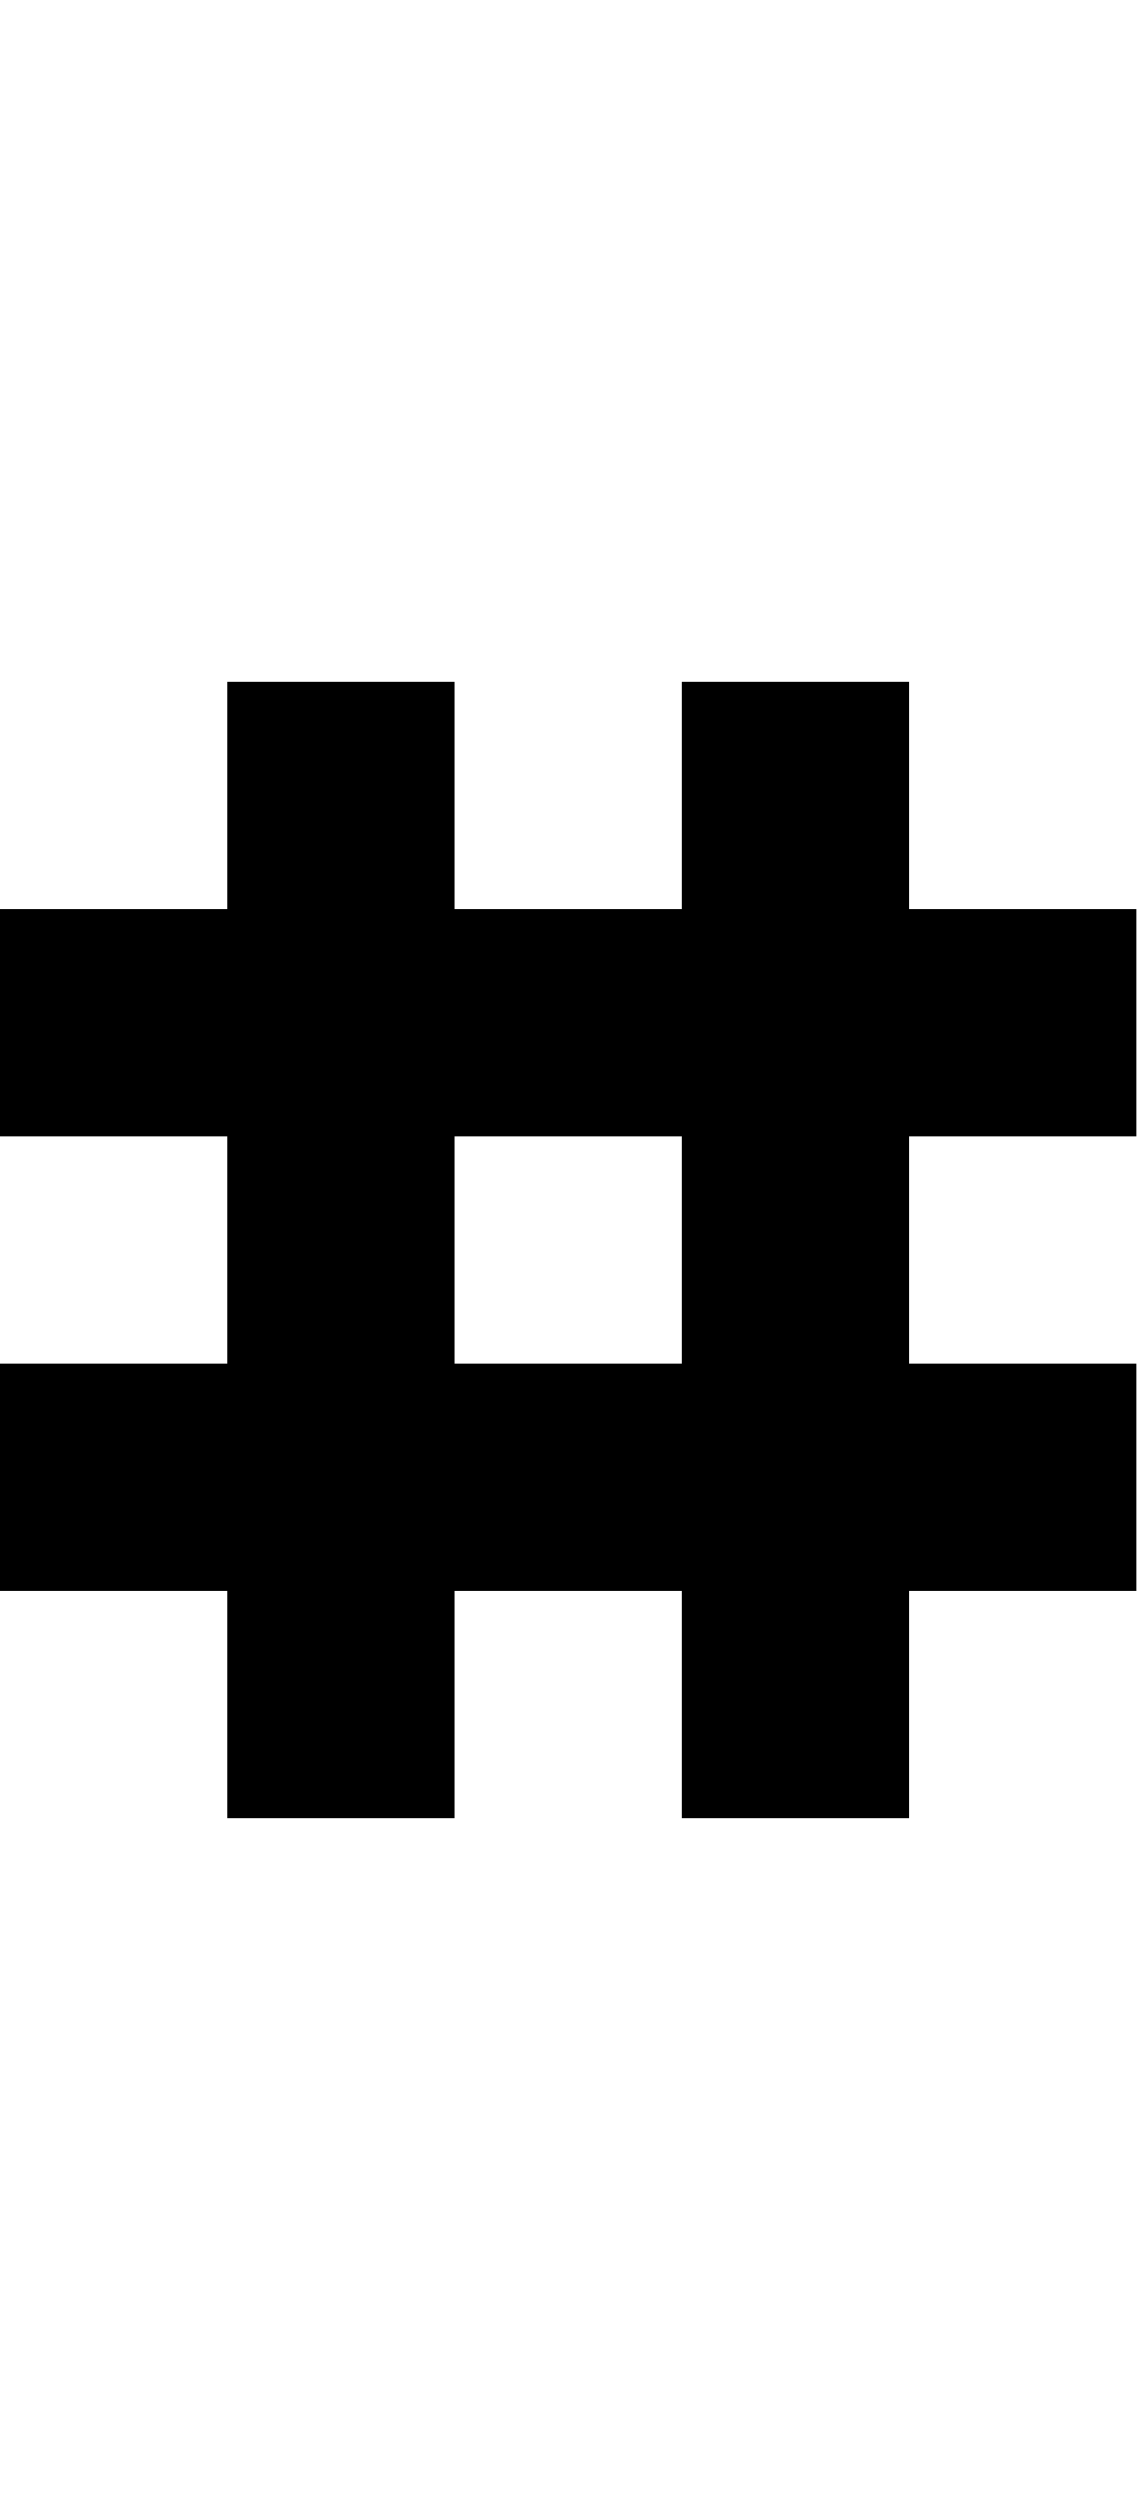
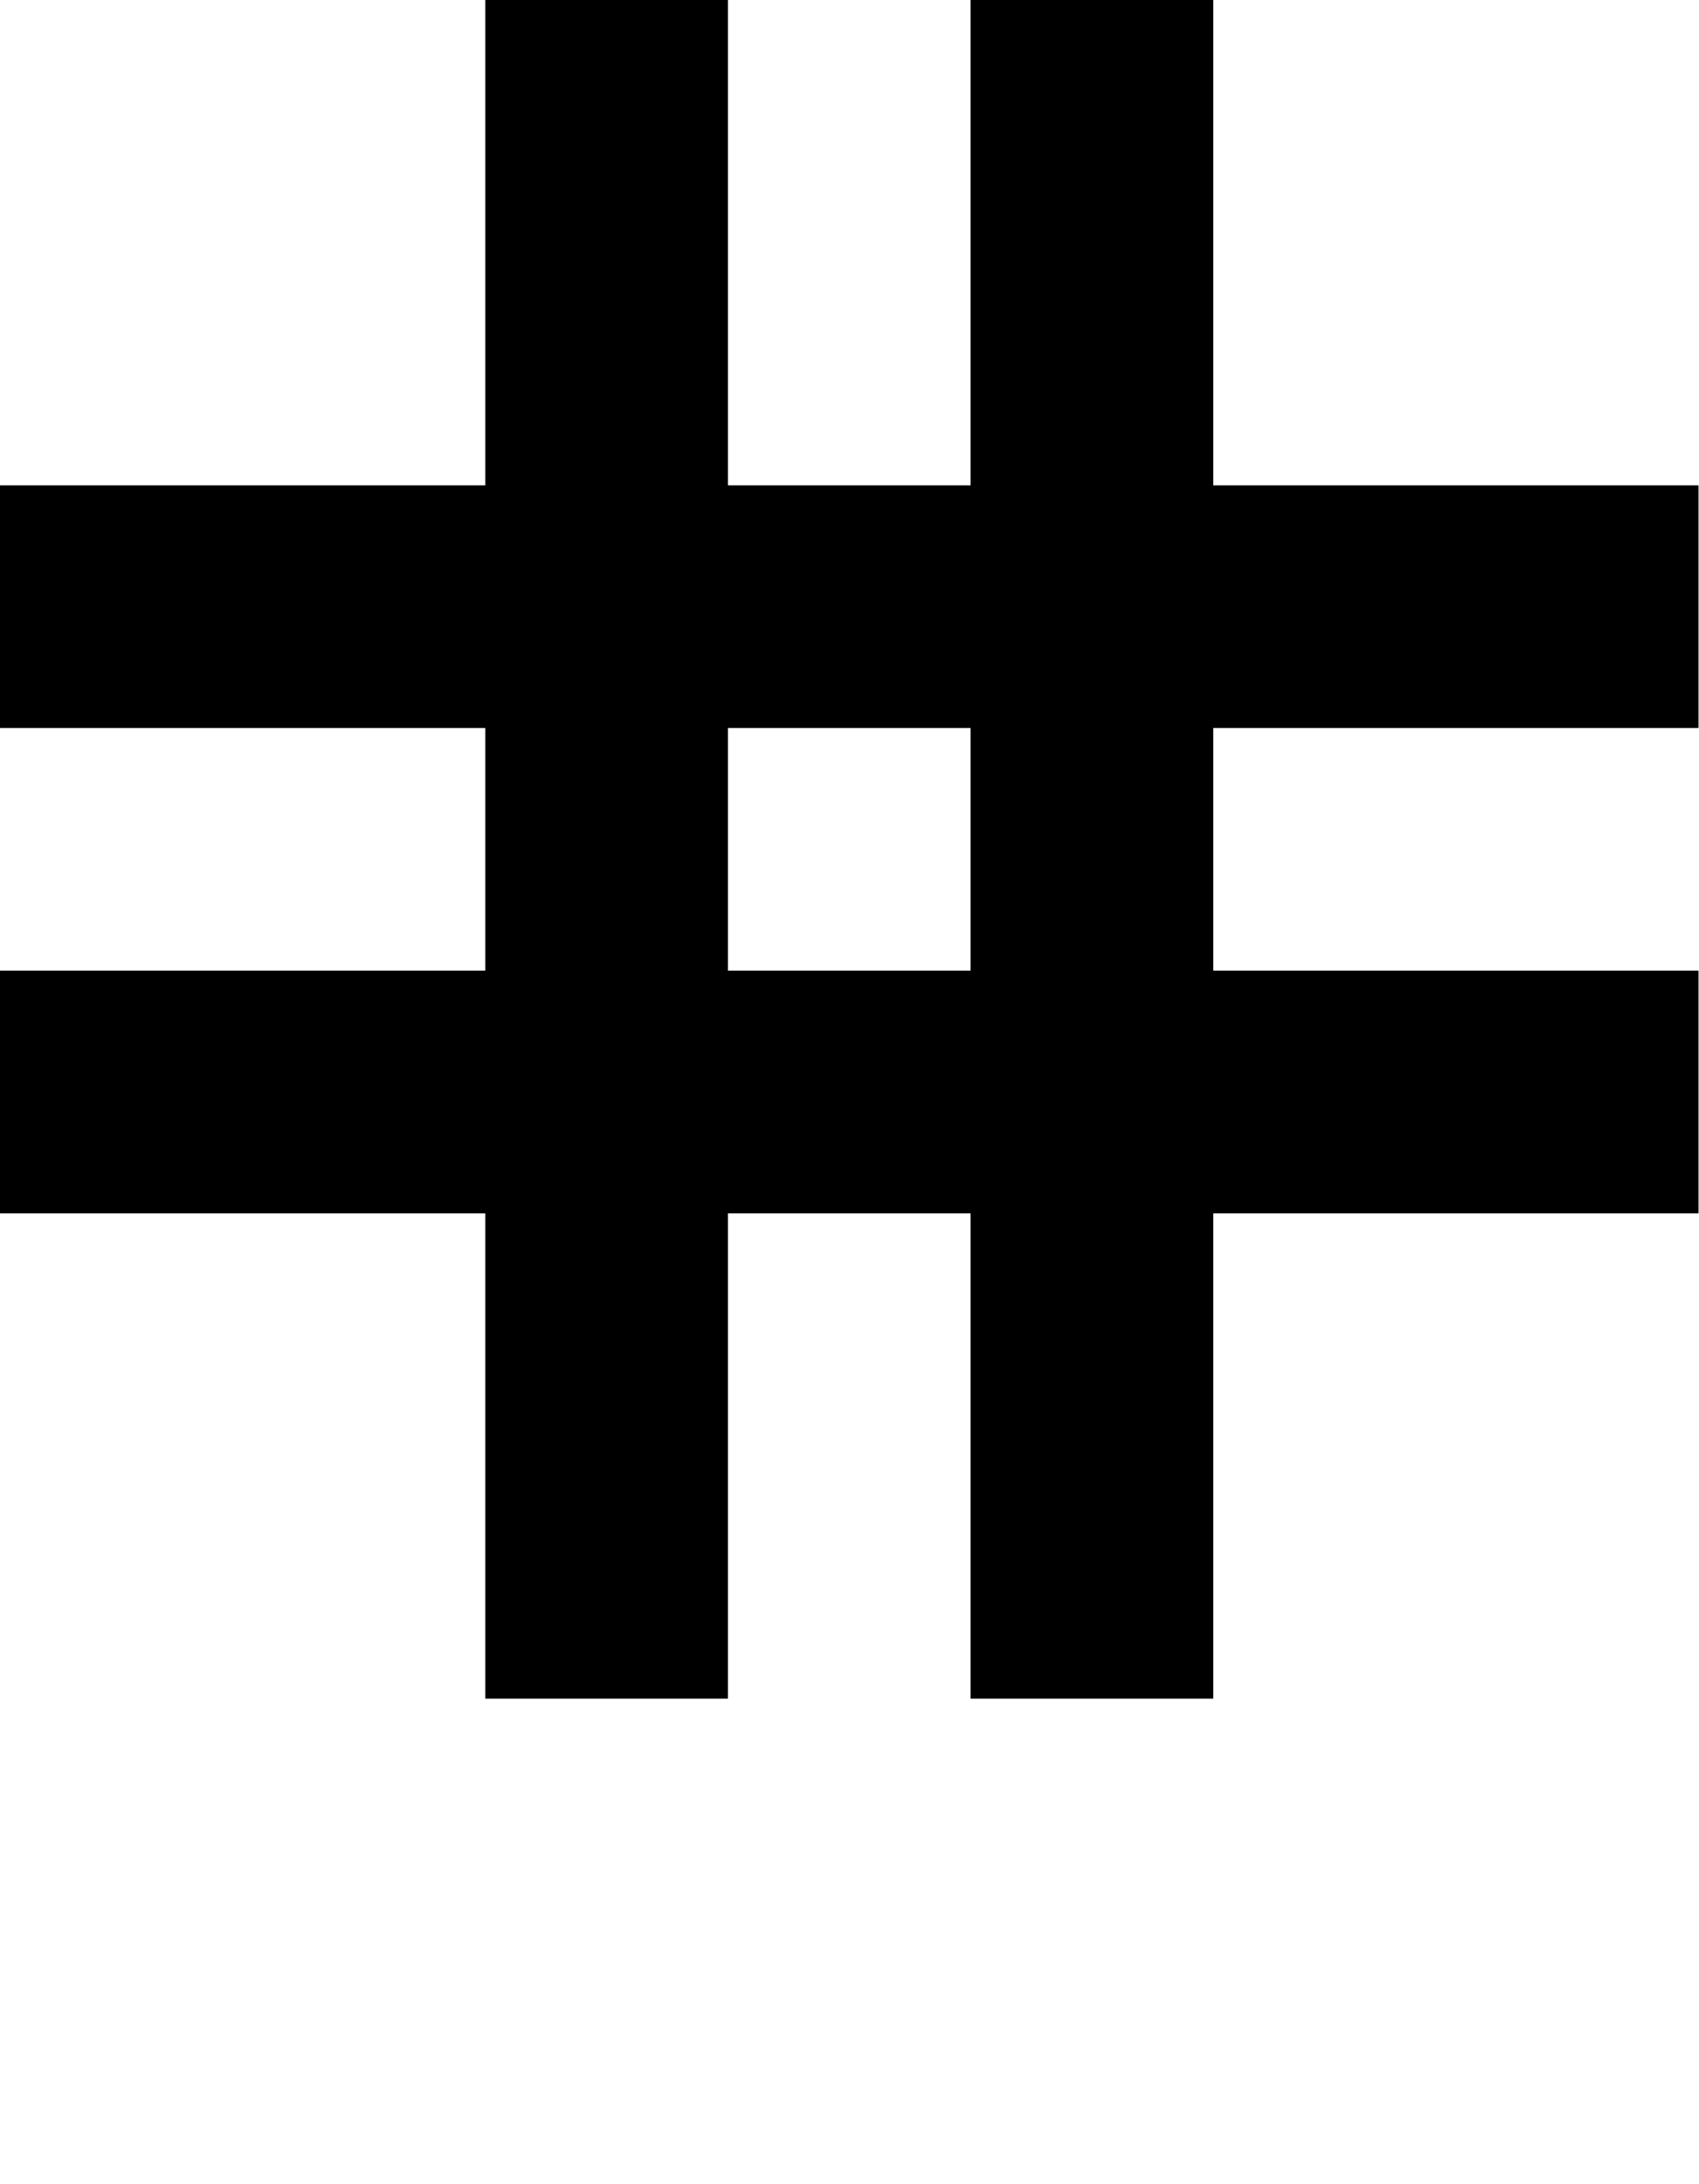
- <svg xmlns="http://www.w3.org/2000/svg" viewBox="0,0,5,11">
-   <path d="       M1,3       L2,3       L2,4       L3,4       L3,3       L4,3       L4,4       L5,4       L5,5       L4,5       L4,6       L5,6       L5,7       L4,7       L4,8       L3,8       L3,7       L2,7       L2,8       L1,8       L1,7       L0,7       L0,6       L1,6       L1,5       L0,5       L0,4       L1,4       Z       M2,5       L2,6       L3,6       L3,5       Z" />
+ <svg xmlns="http://www.w3.org/2000/svg" viewBox="0,0,7,9">
+   <path d="       M2,2       L2,0       L3,0       L3,2       L4,2       L4,0       L5,0       L5,2       L7,2       L7,3       L5,3       L5,4       L7,4       L7,5       L5,5       L5,7       L4,7       L4,5       L3,5       L3,7       L2,7       L2,5       L0,5       L0,4       L2,4       L2,3       L0,3       L0,2       M3,3       L3,4       L4,4       L4,3" />
</svg>
